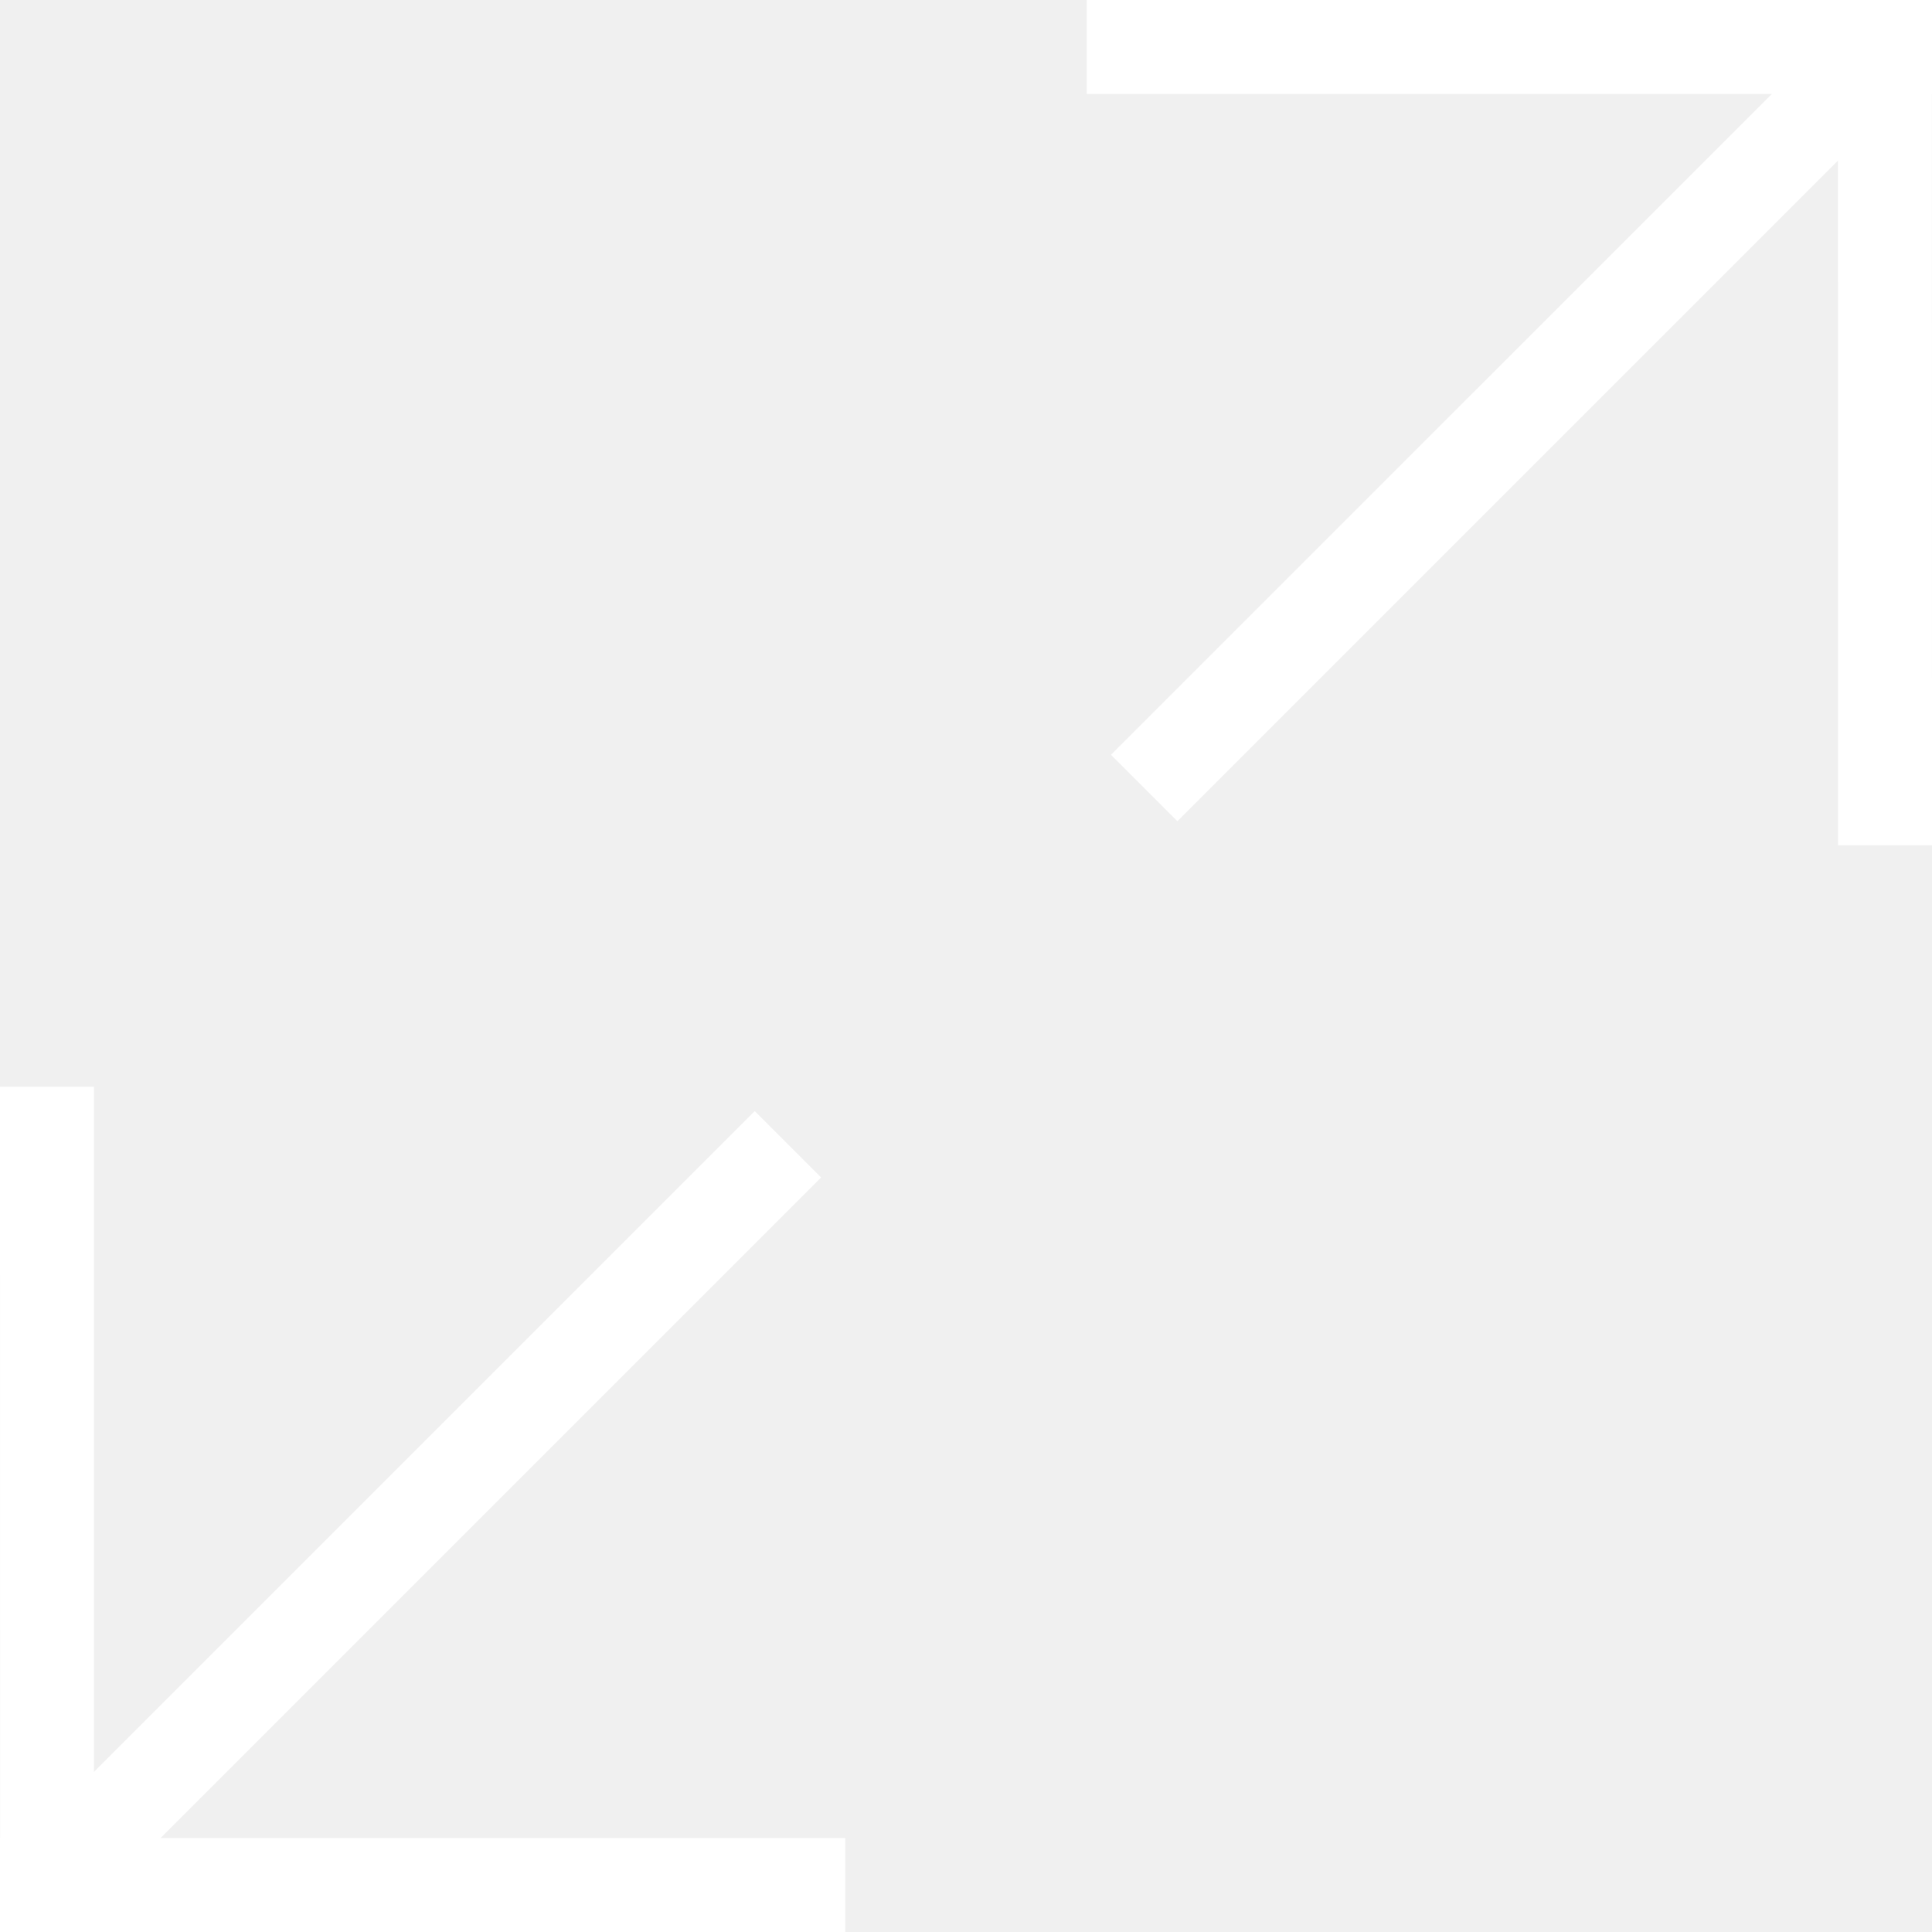
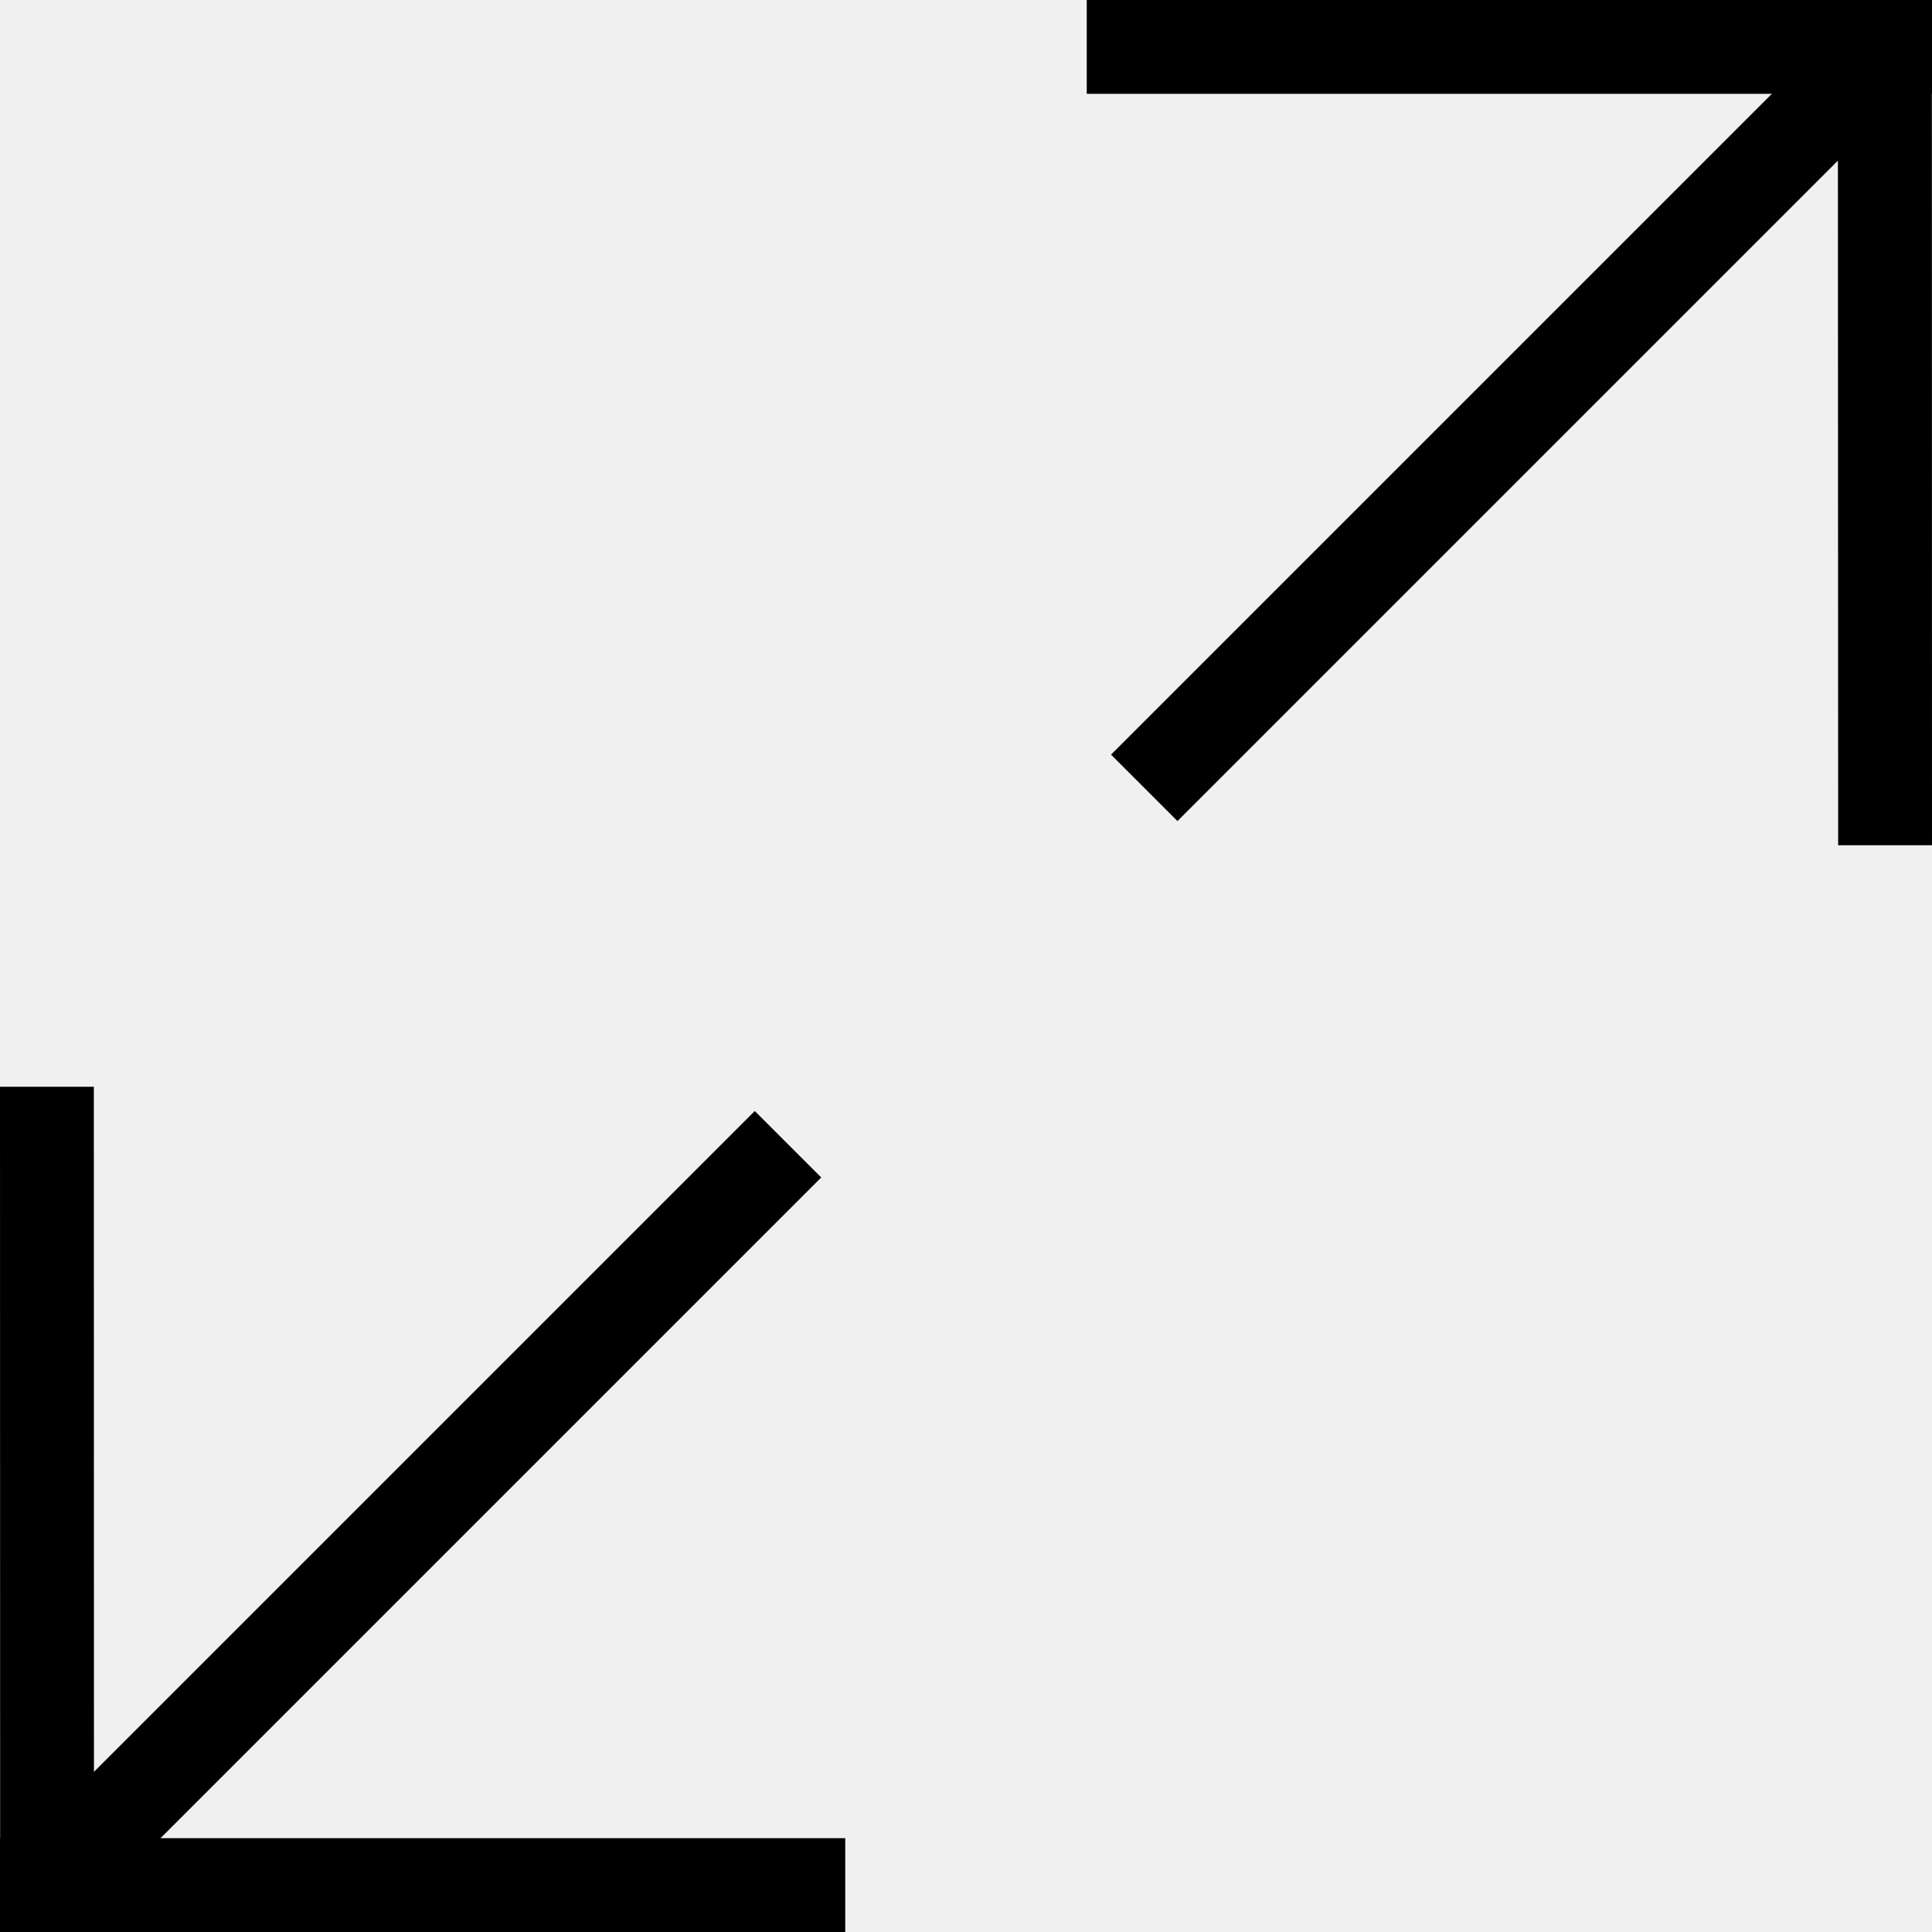
- <svg xmlns="http://www.w3.org/2000/svg" width="18" height="18" viewBox="0 0 18 18">
-   <g fill="#FFF" fill-rule="evenodd">
-     <path d="M3.5 9.25L4.375 9.25 4.375 18.875 3.5 18.875z" transform="rotate(-135 3.938 14.063)" />
-     <path d="M18 0v.875h-.001l.001 7h-.875l-.001-7h-6.999V0H18z" />
-     <path d="M13.625 -0.875L14.5 -0.875 14.5 8.75 13.625 8.75z" transform="rotate(-135 14.063 3.938)" />
-     <path d="M0 18v-.875h.001l-.001-7h.875v7h7V18H0z" />
+ <svg xmlns="http://www.w3.org/2000/svg" width="14" height="14" viewBox="0 0 14 14">
+   <g fill-rule="evenodd">
+     <path d="M2.722 7.194L3.403 7.194 3.403 14.681 2.722 14.681z" transform="rotate(-135 3.063 10.938)" />
+     <path d="M14 0v.68h-.001L14 6.125h-.68L13.318.68H7.875V0H14z" />
+     <path d="M10.597 -0.681L11.278 -0.681 11.278 6.806 10.597 6.806z" transform="rotate(-135 10.938 3.062)" />
+     <path d="M0 14v-.68h.001L0 7.875h.68l.001 5.445h5.444V14H0z" />
  </g>
</svg>
